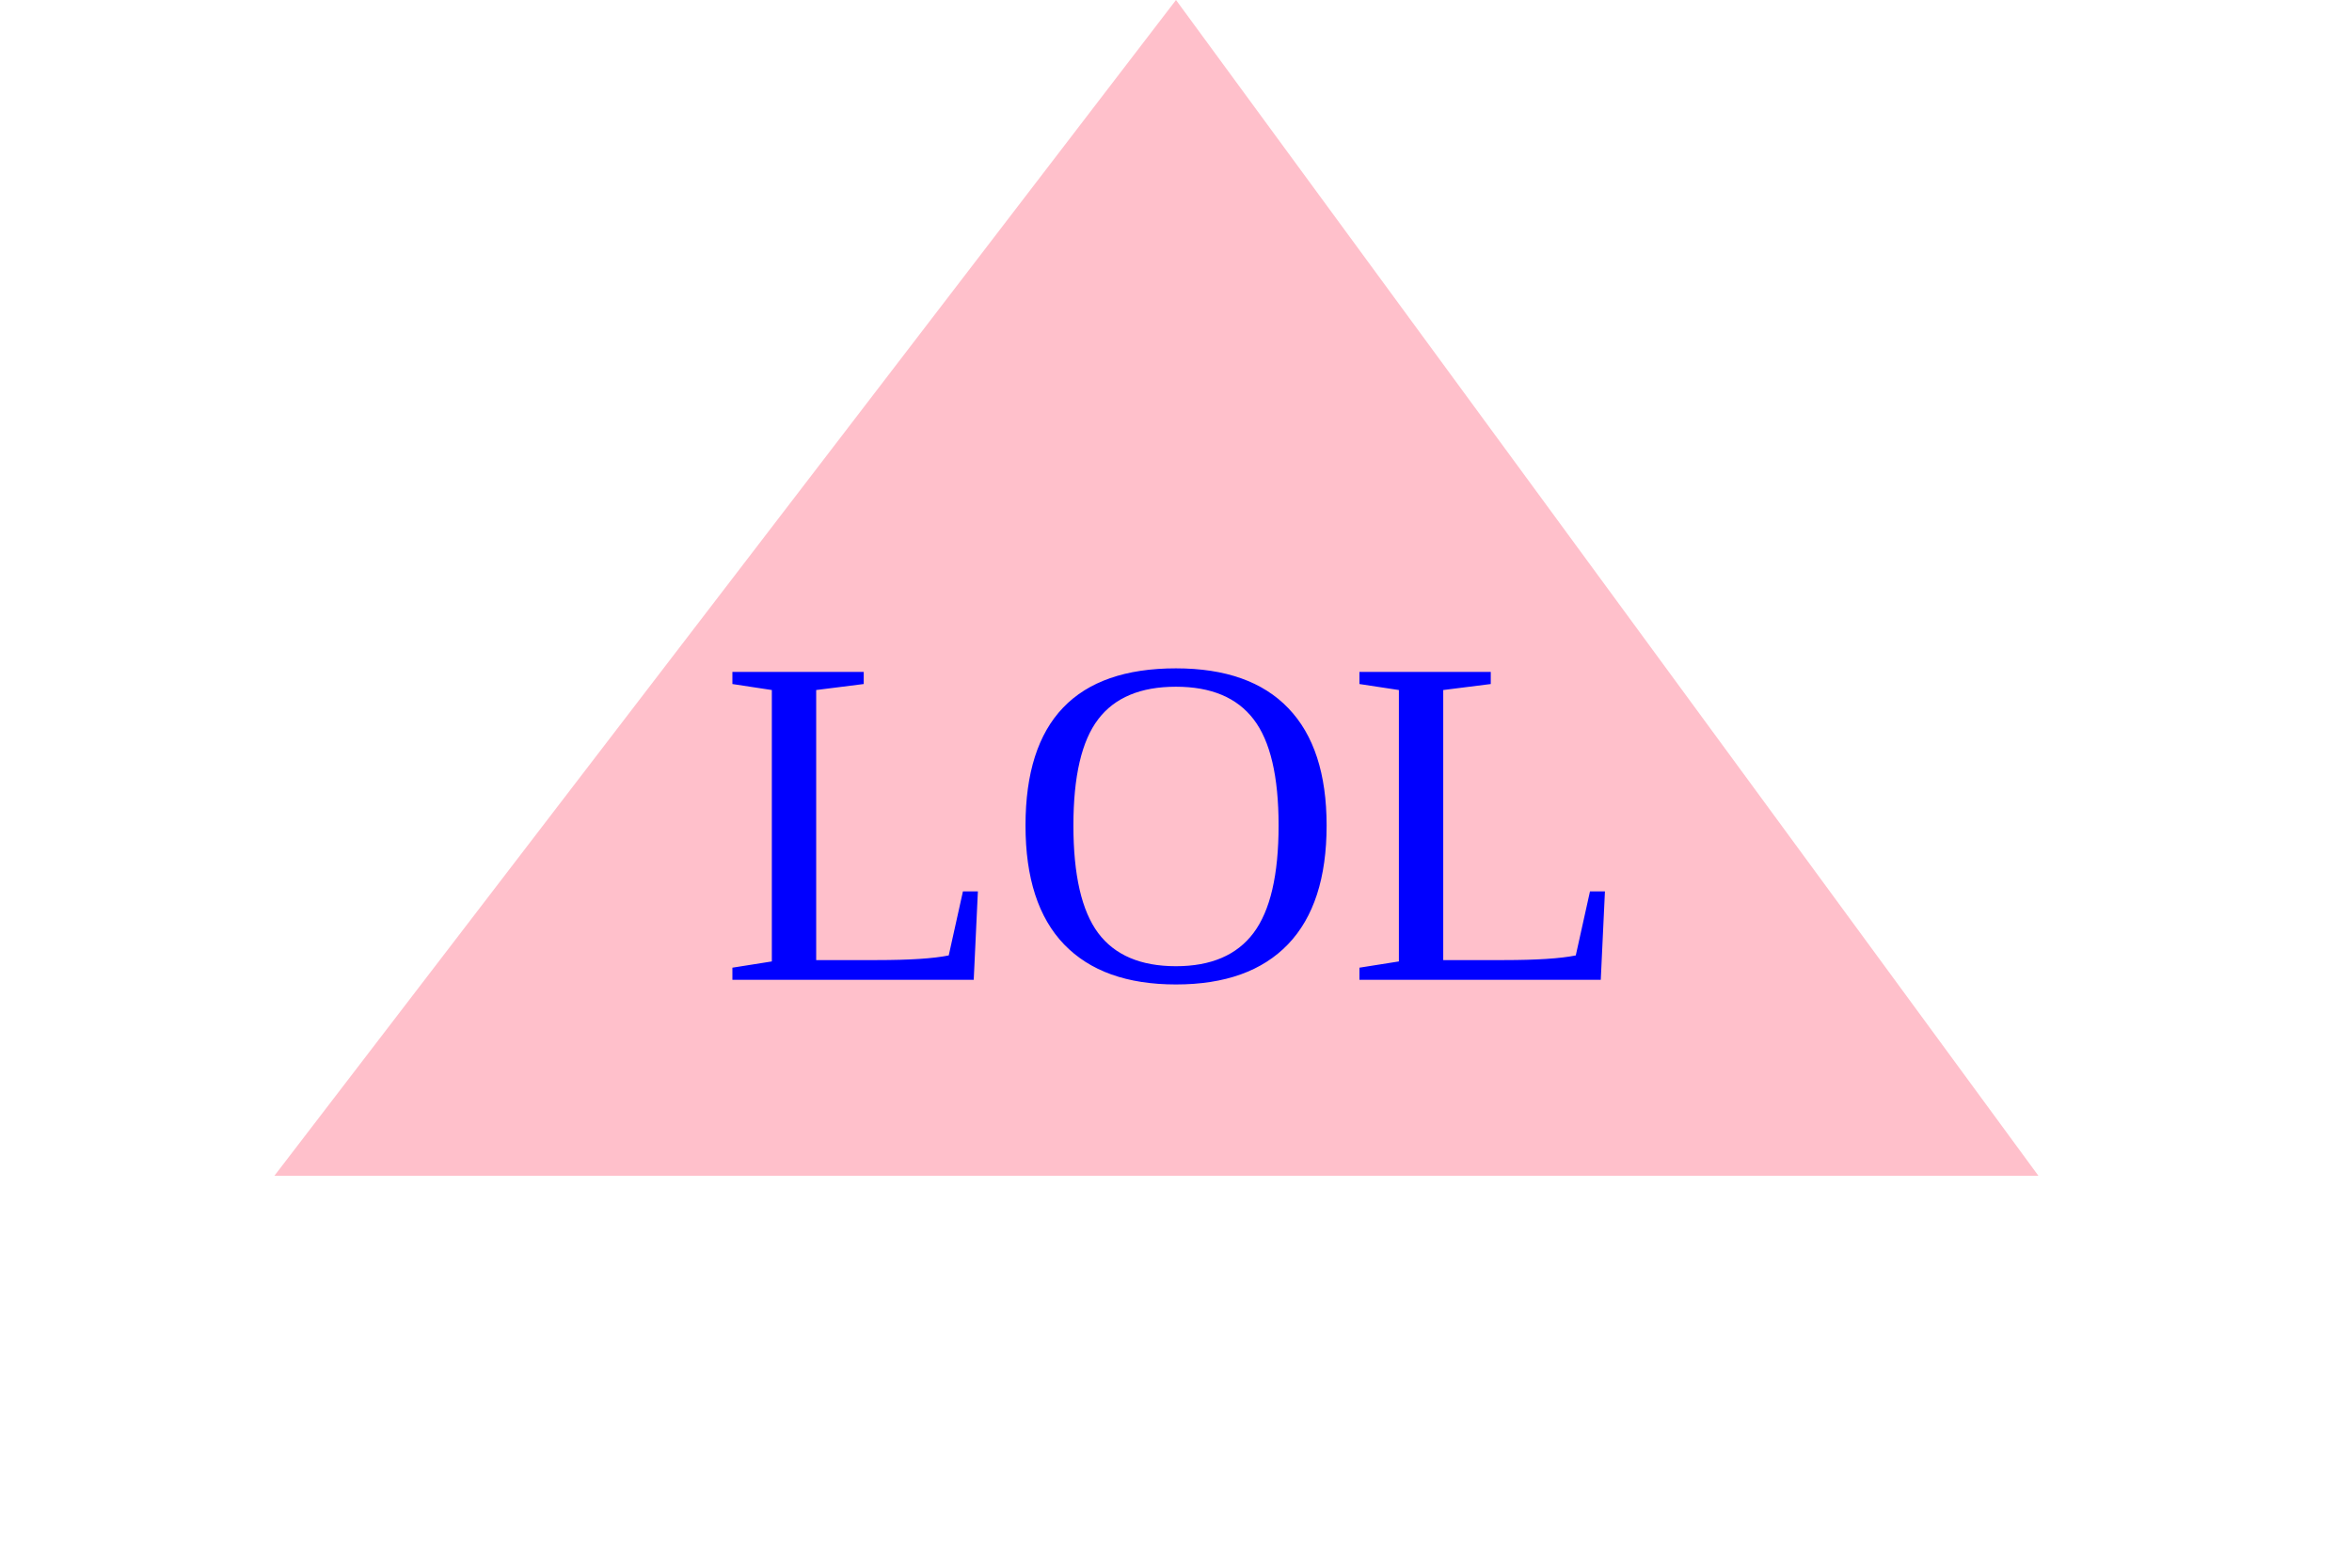
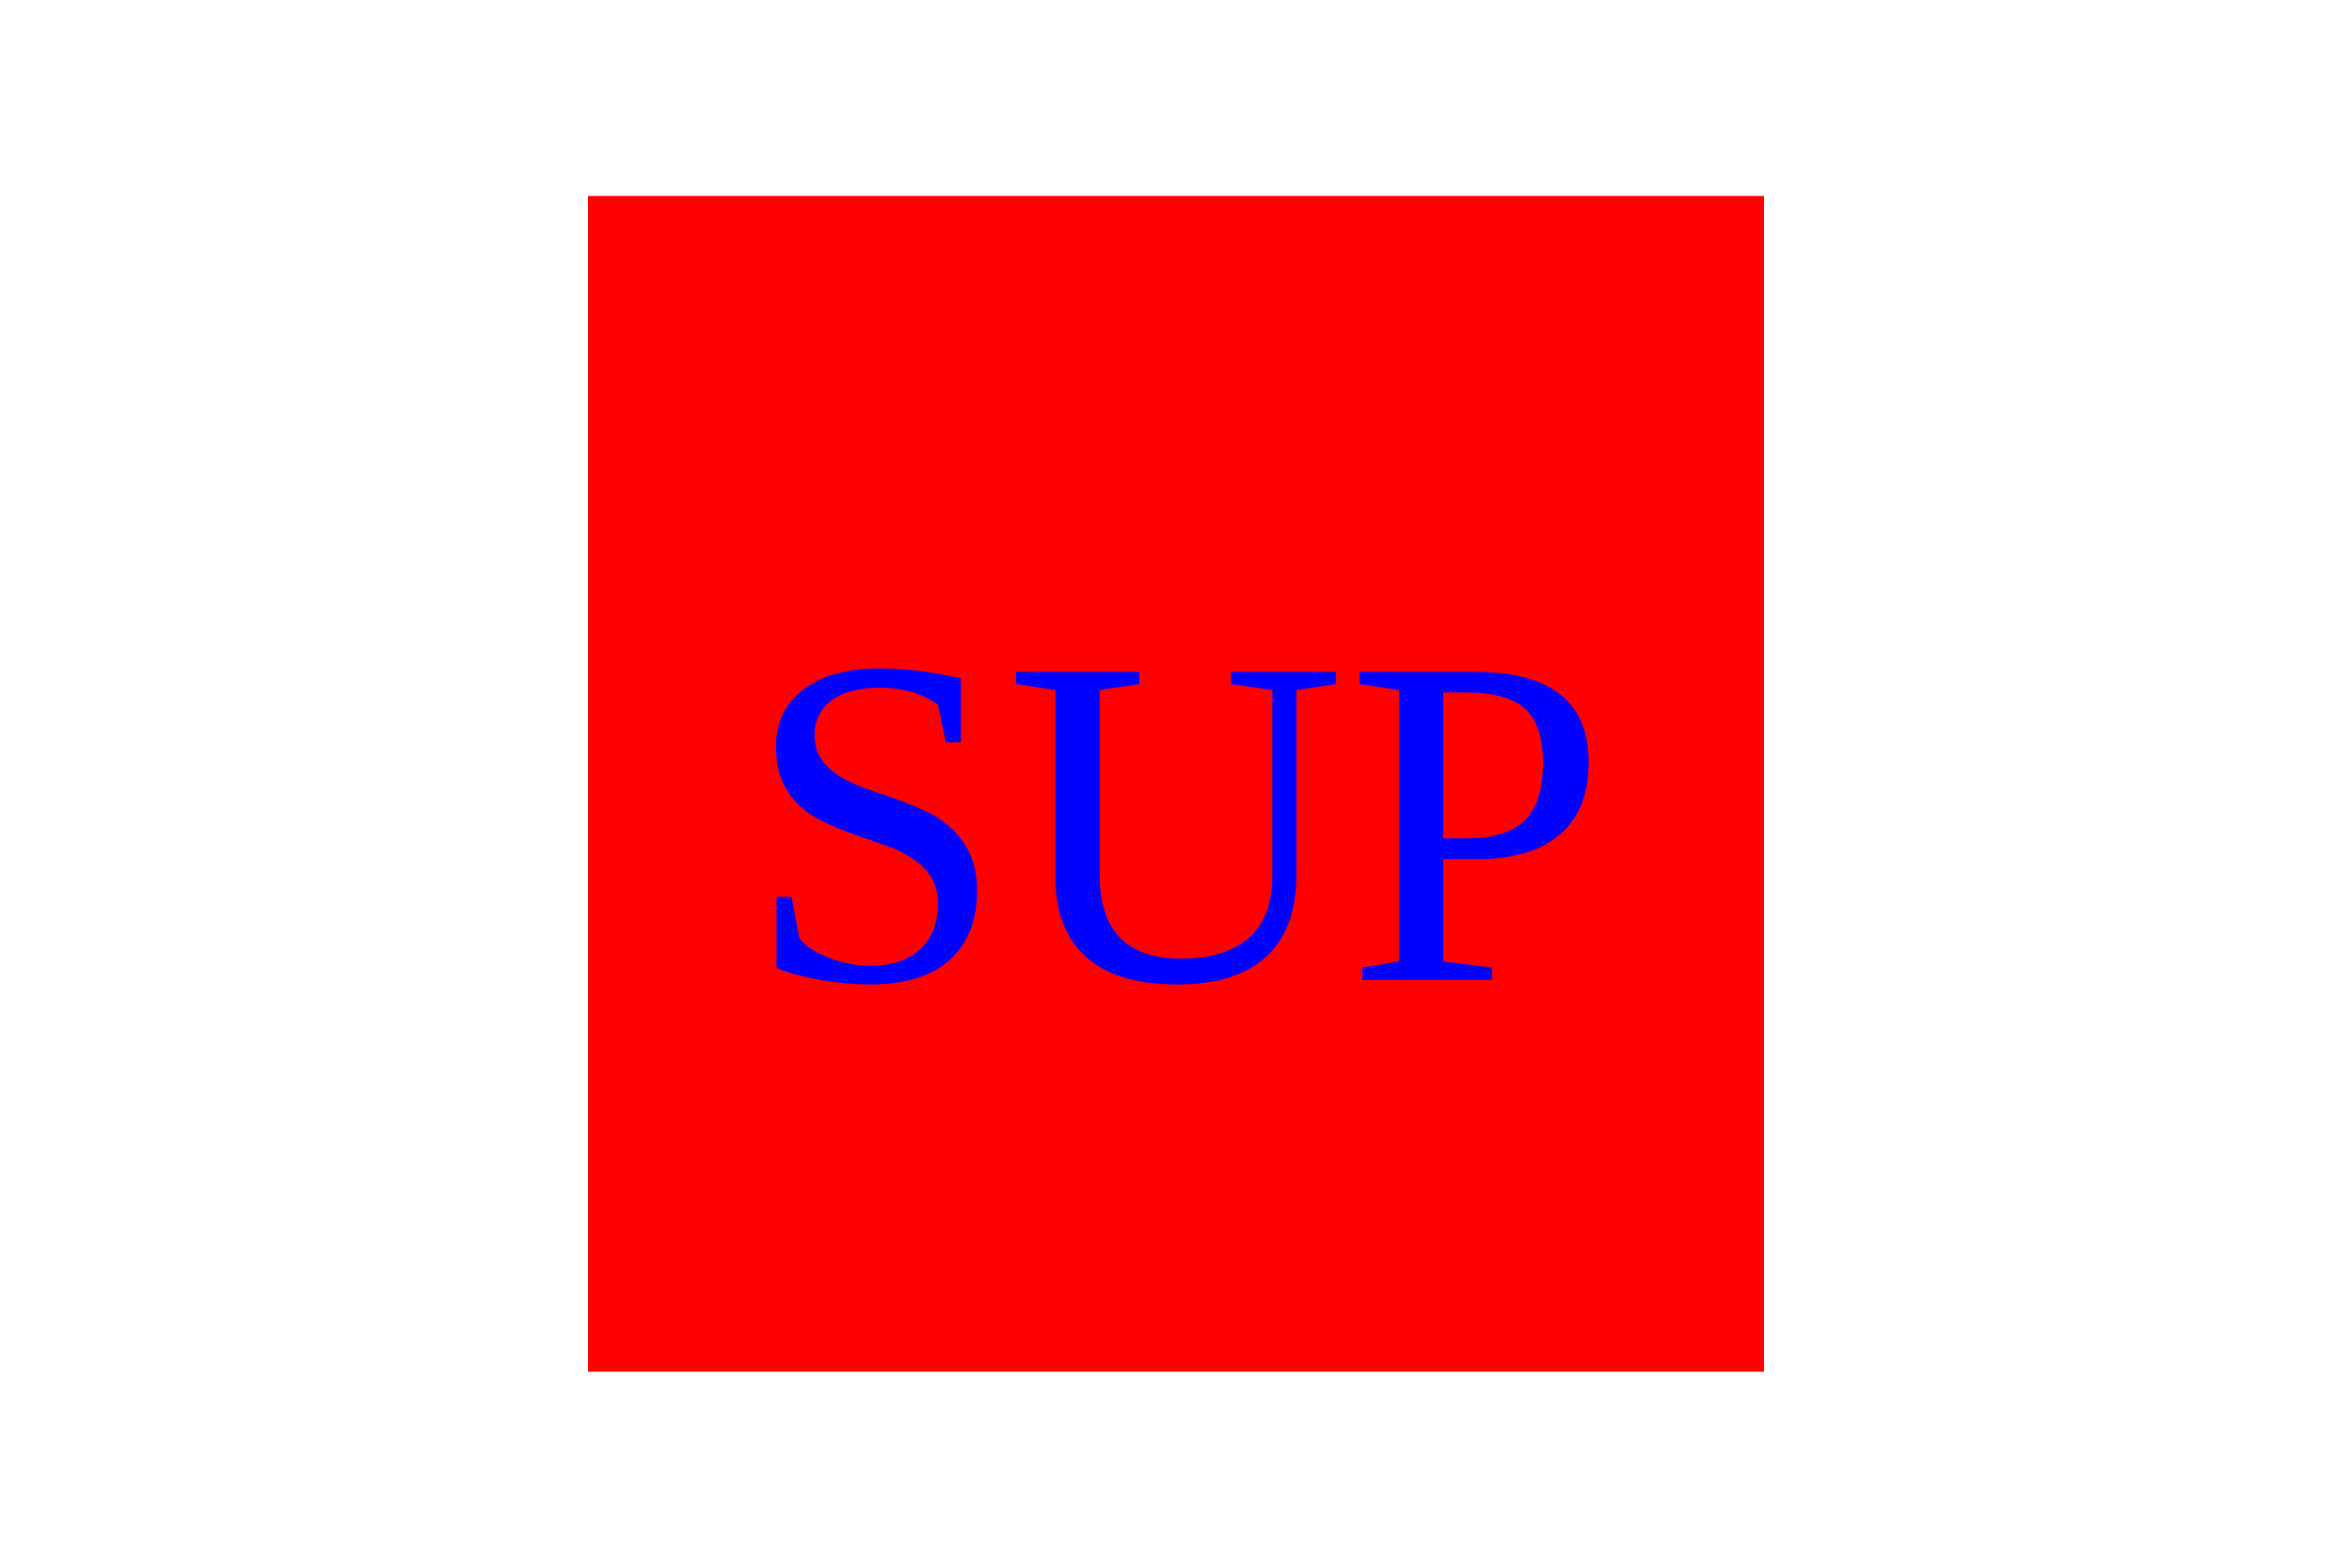
<svg xmlns="http://www.w3.org/2000/svg" version="1.1" width="300" height="200">
-   <polygon points="150,0 260 150, 35 150" fill="pink" />
-   <text x="150" y="125" font-size="60" text-anchor="middle" fill="blue">LOL</text>
+   <rect x="75" y="25" width="150" height="150" fill="red" />
+   <text x="150" y="125" font-size="60" text-anchor="middle" fill="blue">SUP</text>
</svg>
